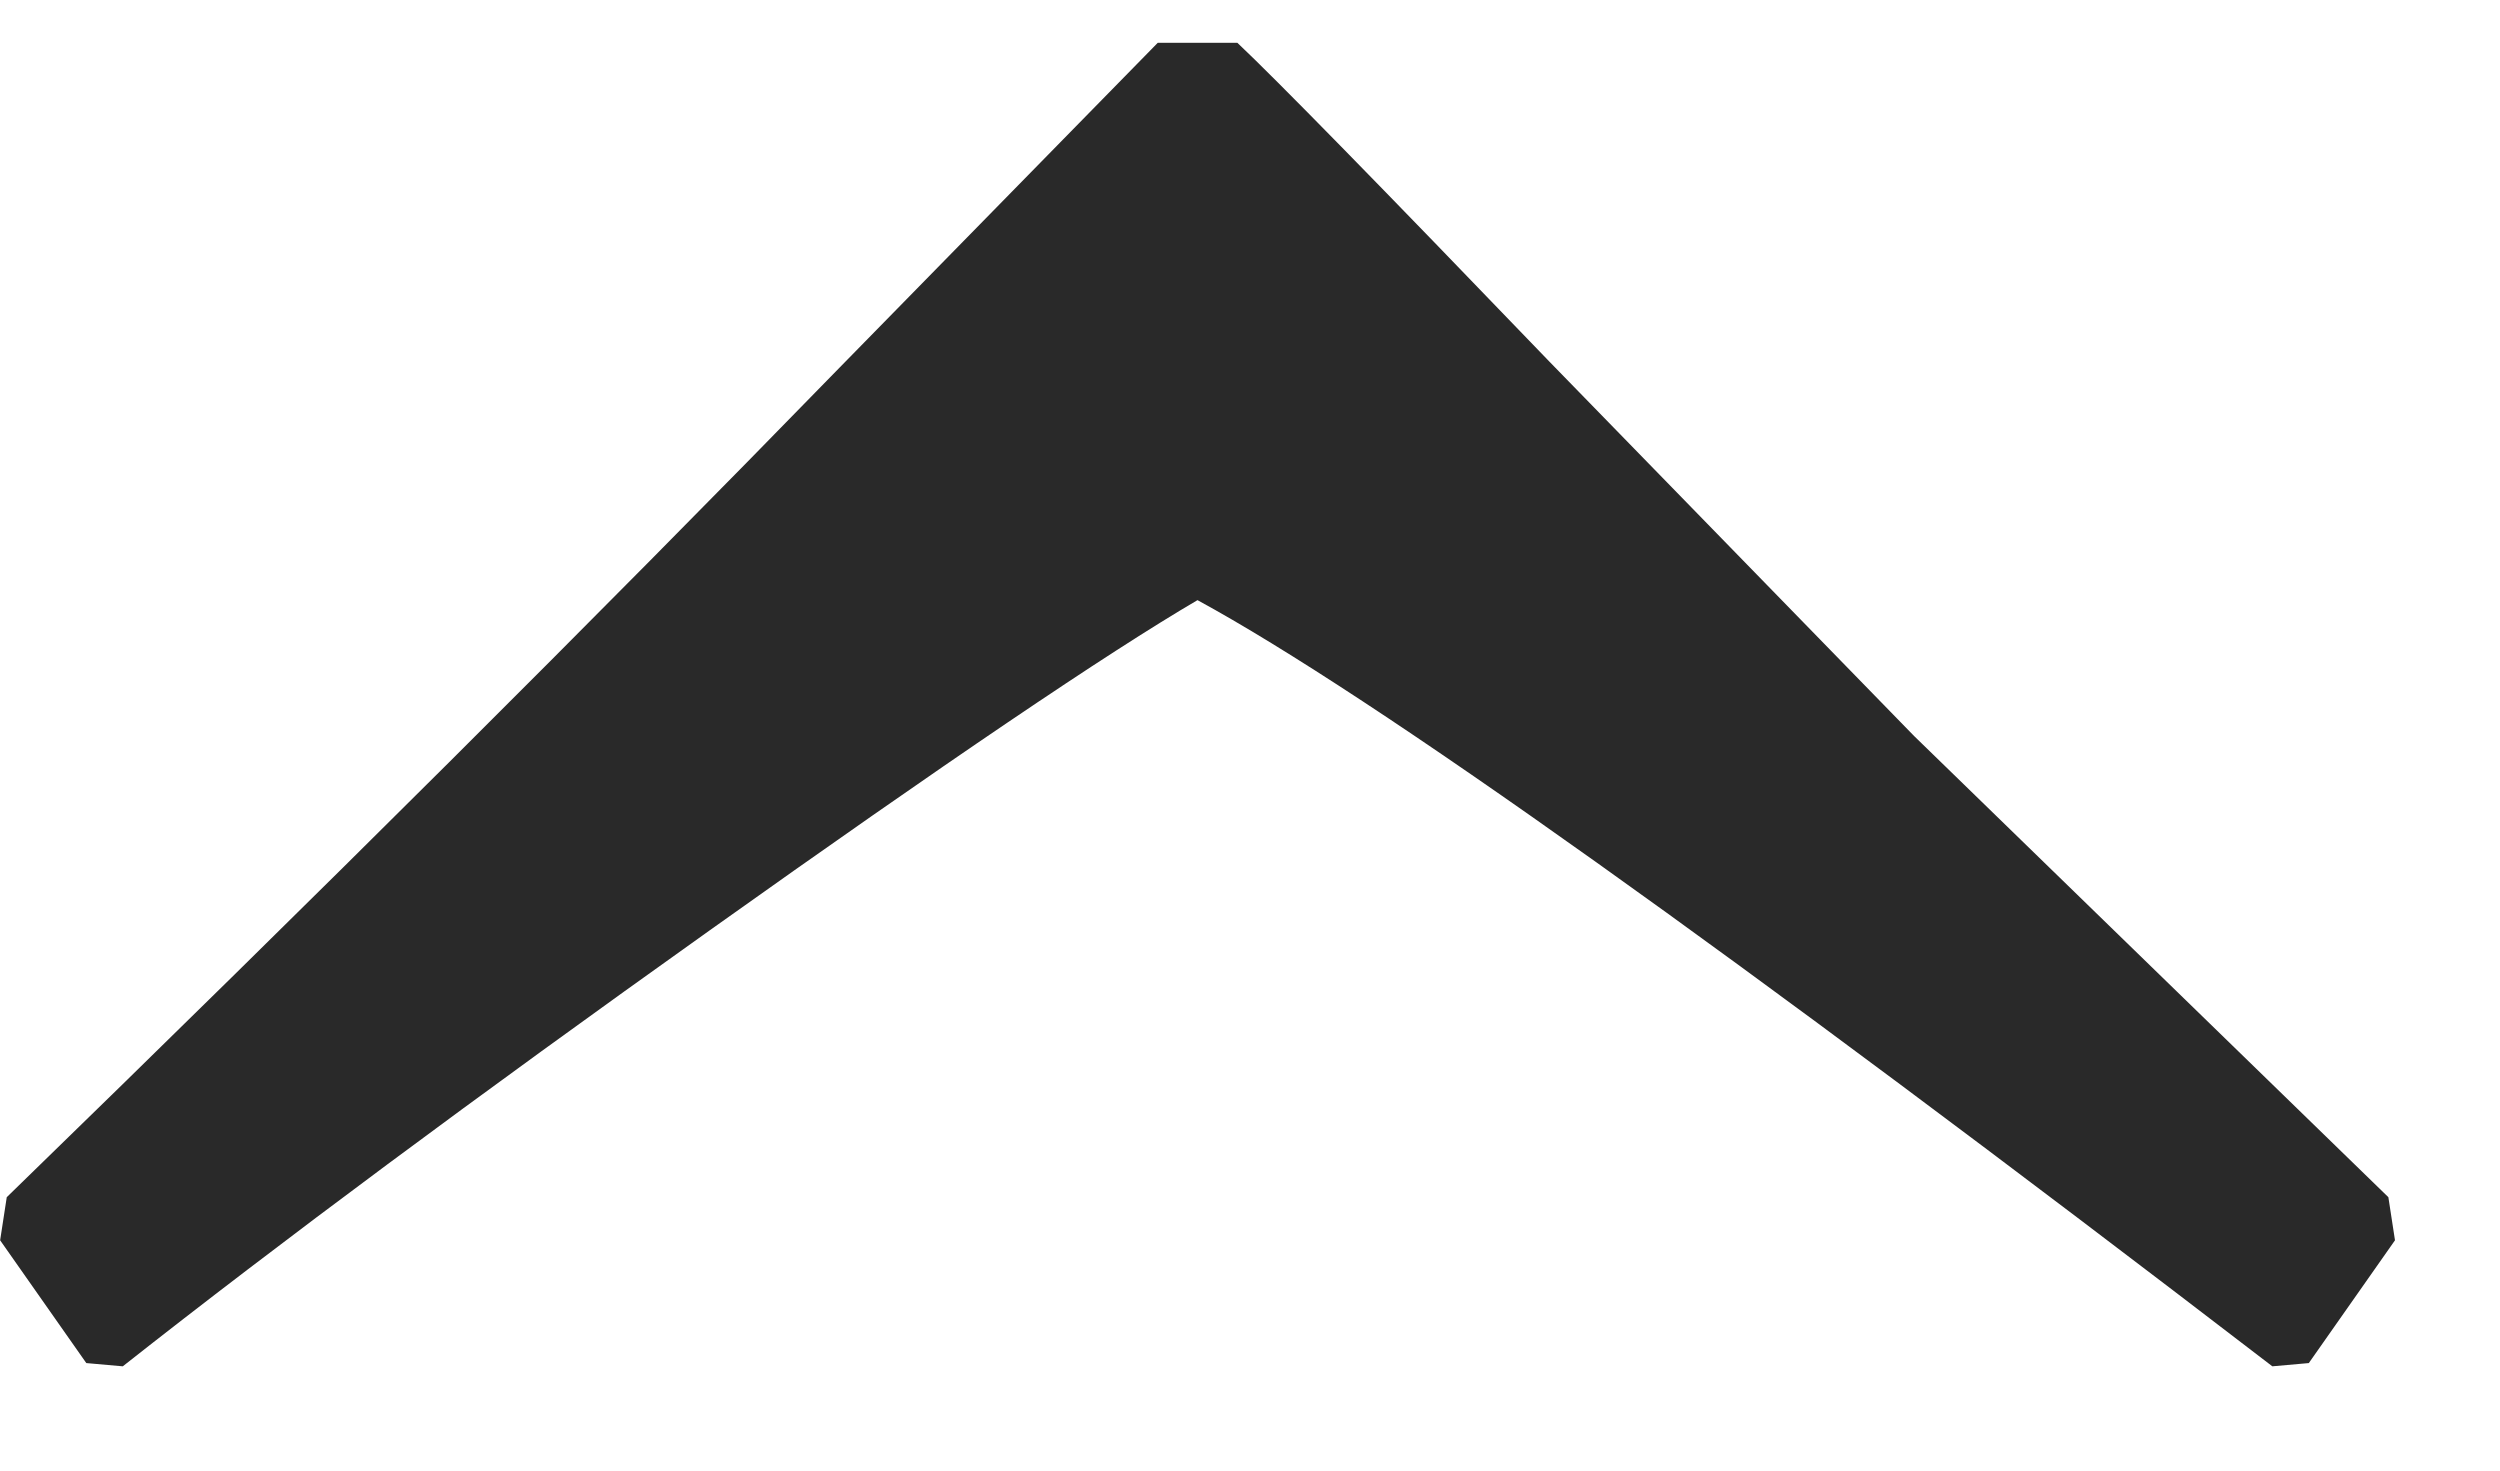
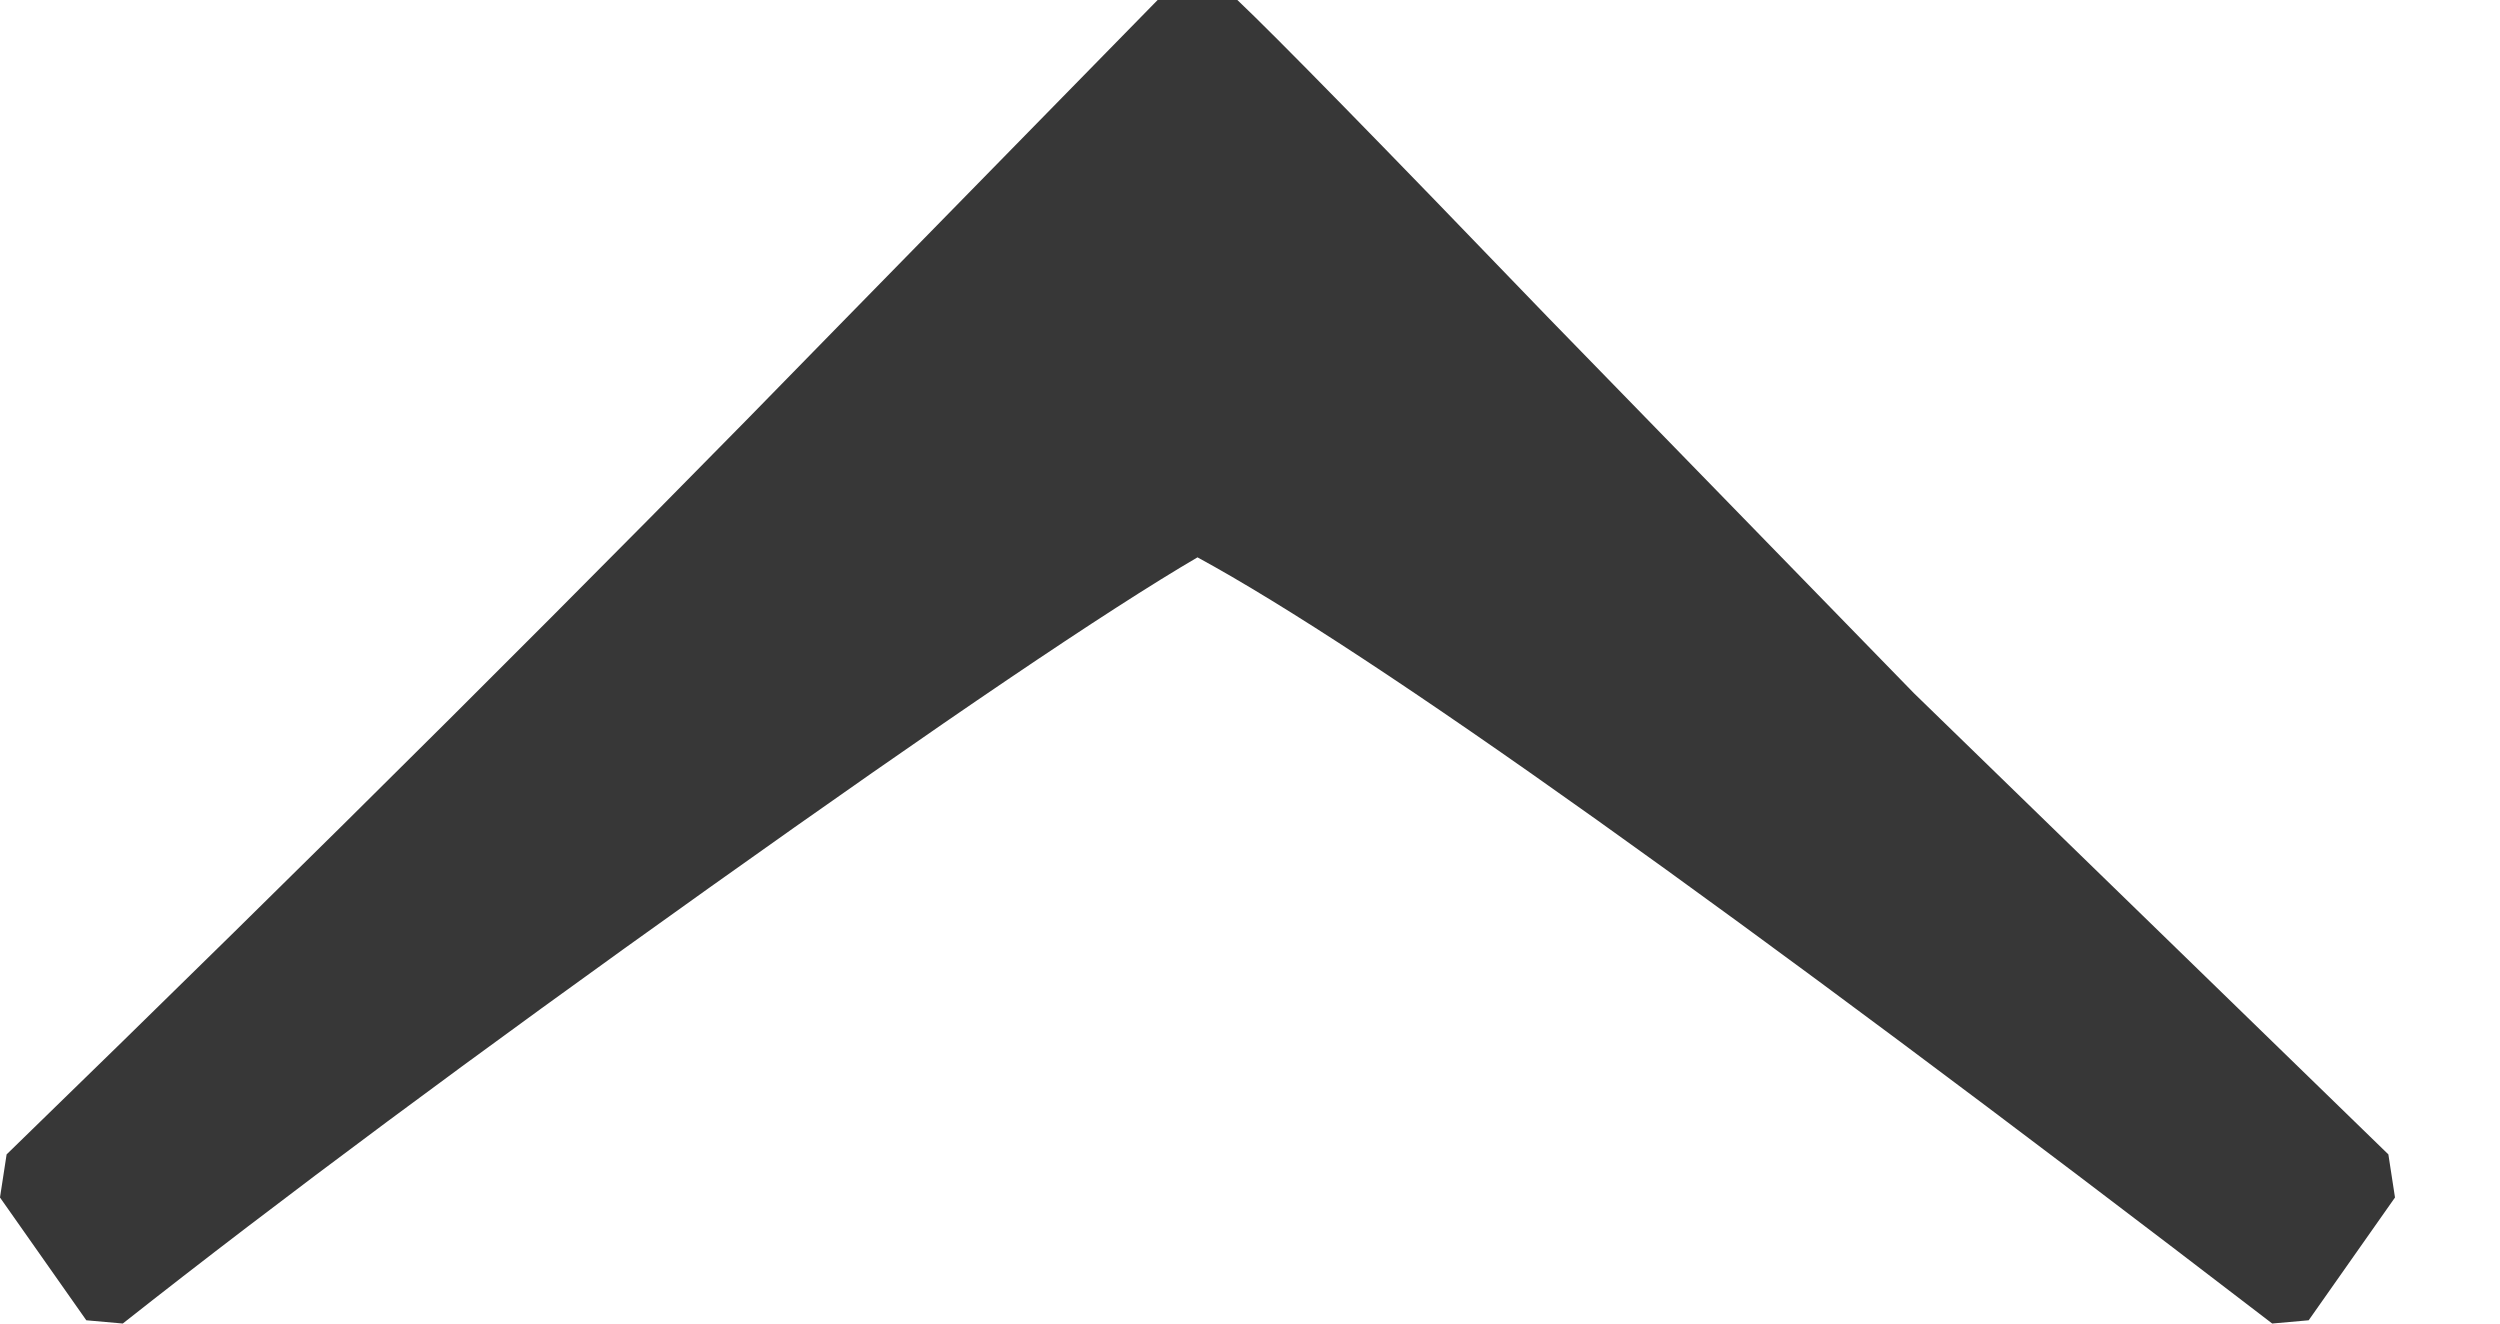
- <svg xmlns="http://www.w3.org/2000/svg" width="17px" height="10px" viewBox="0 0 17 10" version="1.1">
+ <svg xmlns="http://www.w3.org/2000/svg" width="17px" height="9px" viewBox="0 0 17 9" version="1.1">
  <defs />
-   <g id="SR---Hotels" stroke="none" stroke-width="1" fill="none" fill-rule="evenodd">
-     <g id="SR---Hotel-+-Flights-Mobile-Filters" transform="translate(-339, -1969)" fill="#292929">
-       <g id="Group-3" transform="translate(7, 241)">
-         <g id="Group">
-           <path d="M344.643,1732.521 L344.643,1733.062 C344.402,1733.318 343.68,1734.025 342.477,1735.182 L339.929,1737.664 L336.793,1740.889 L336.5,1740.934 L335.665,1740.348 L335.643,1740.1 C338.47,1736.416 340.207,1733.979 340.853,1732.791 C340.492,1732.175 339.744,1731.07 338.609,1729.476 C337.474,1727.882 336.485,1726.551 335.643,1725.483 L335.665,1725.235 L336.5,1724.649 L336.793,1724.694 C338.853,1726.814 340.733,1728.701 342.432,1730.355 L344.643,1732.521 Z" id="›" transform="translate(340.1429, 1732.791) rotate(-90) translate(-340.1429, -1732.791) " />
-         </g>
-       </g>
+   <g id="SR---Hotel-+-Flights" stroke="none" stroke-width="1" fill="none" fill-rule="evenodd">
+     <g id="SR---Hotel-+-Flights-Fully-Expanded-Flight-info" transform="translate(-1159, -585)" fill="#373737">
+       <path d="M1171.643,589.229 L1171.643,589.771 C1171.402,590.026 1170.68,590.733 1169.477,591.891 L1166.929,594.372 L1163.793,597.598 L1163.5,597.643 L1162.665,597.056 L1162.643,596.808 C1165.47,593.124 1167.207,590.688 1167.853,589.5 C1167.492,588.883 1166.744,587.778 1165.609,586.184 C1164.474,584.59 1163.485,583.259 1162.643,582.192 L1162.665,581.944 L1163.5,581.357 L1163.793,581.402 C1165.853,583.523 1167.733,585.41 1169.432,587.064 L1171.643,589.229 Z" id="›" transform="translate(1167.143, 589.5) rotate(-90) translate(-1167.143, -589.5) " />
    </g>
  </g>
</svg>
